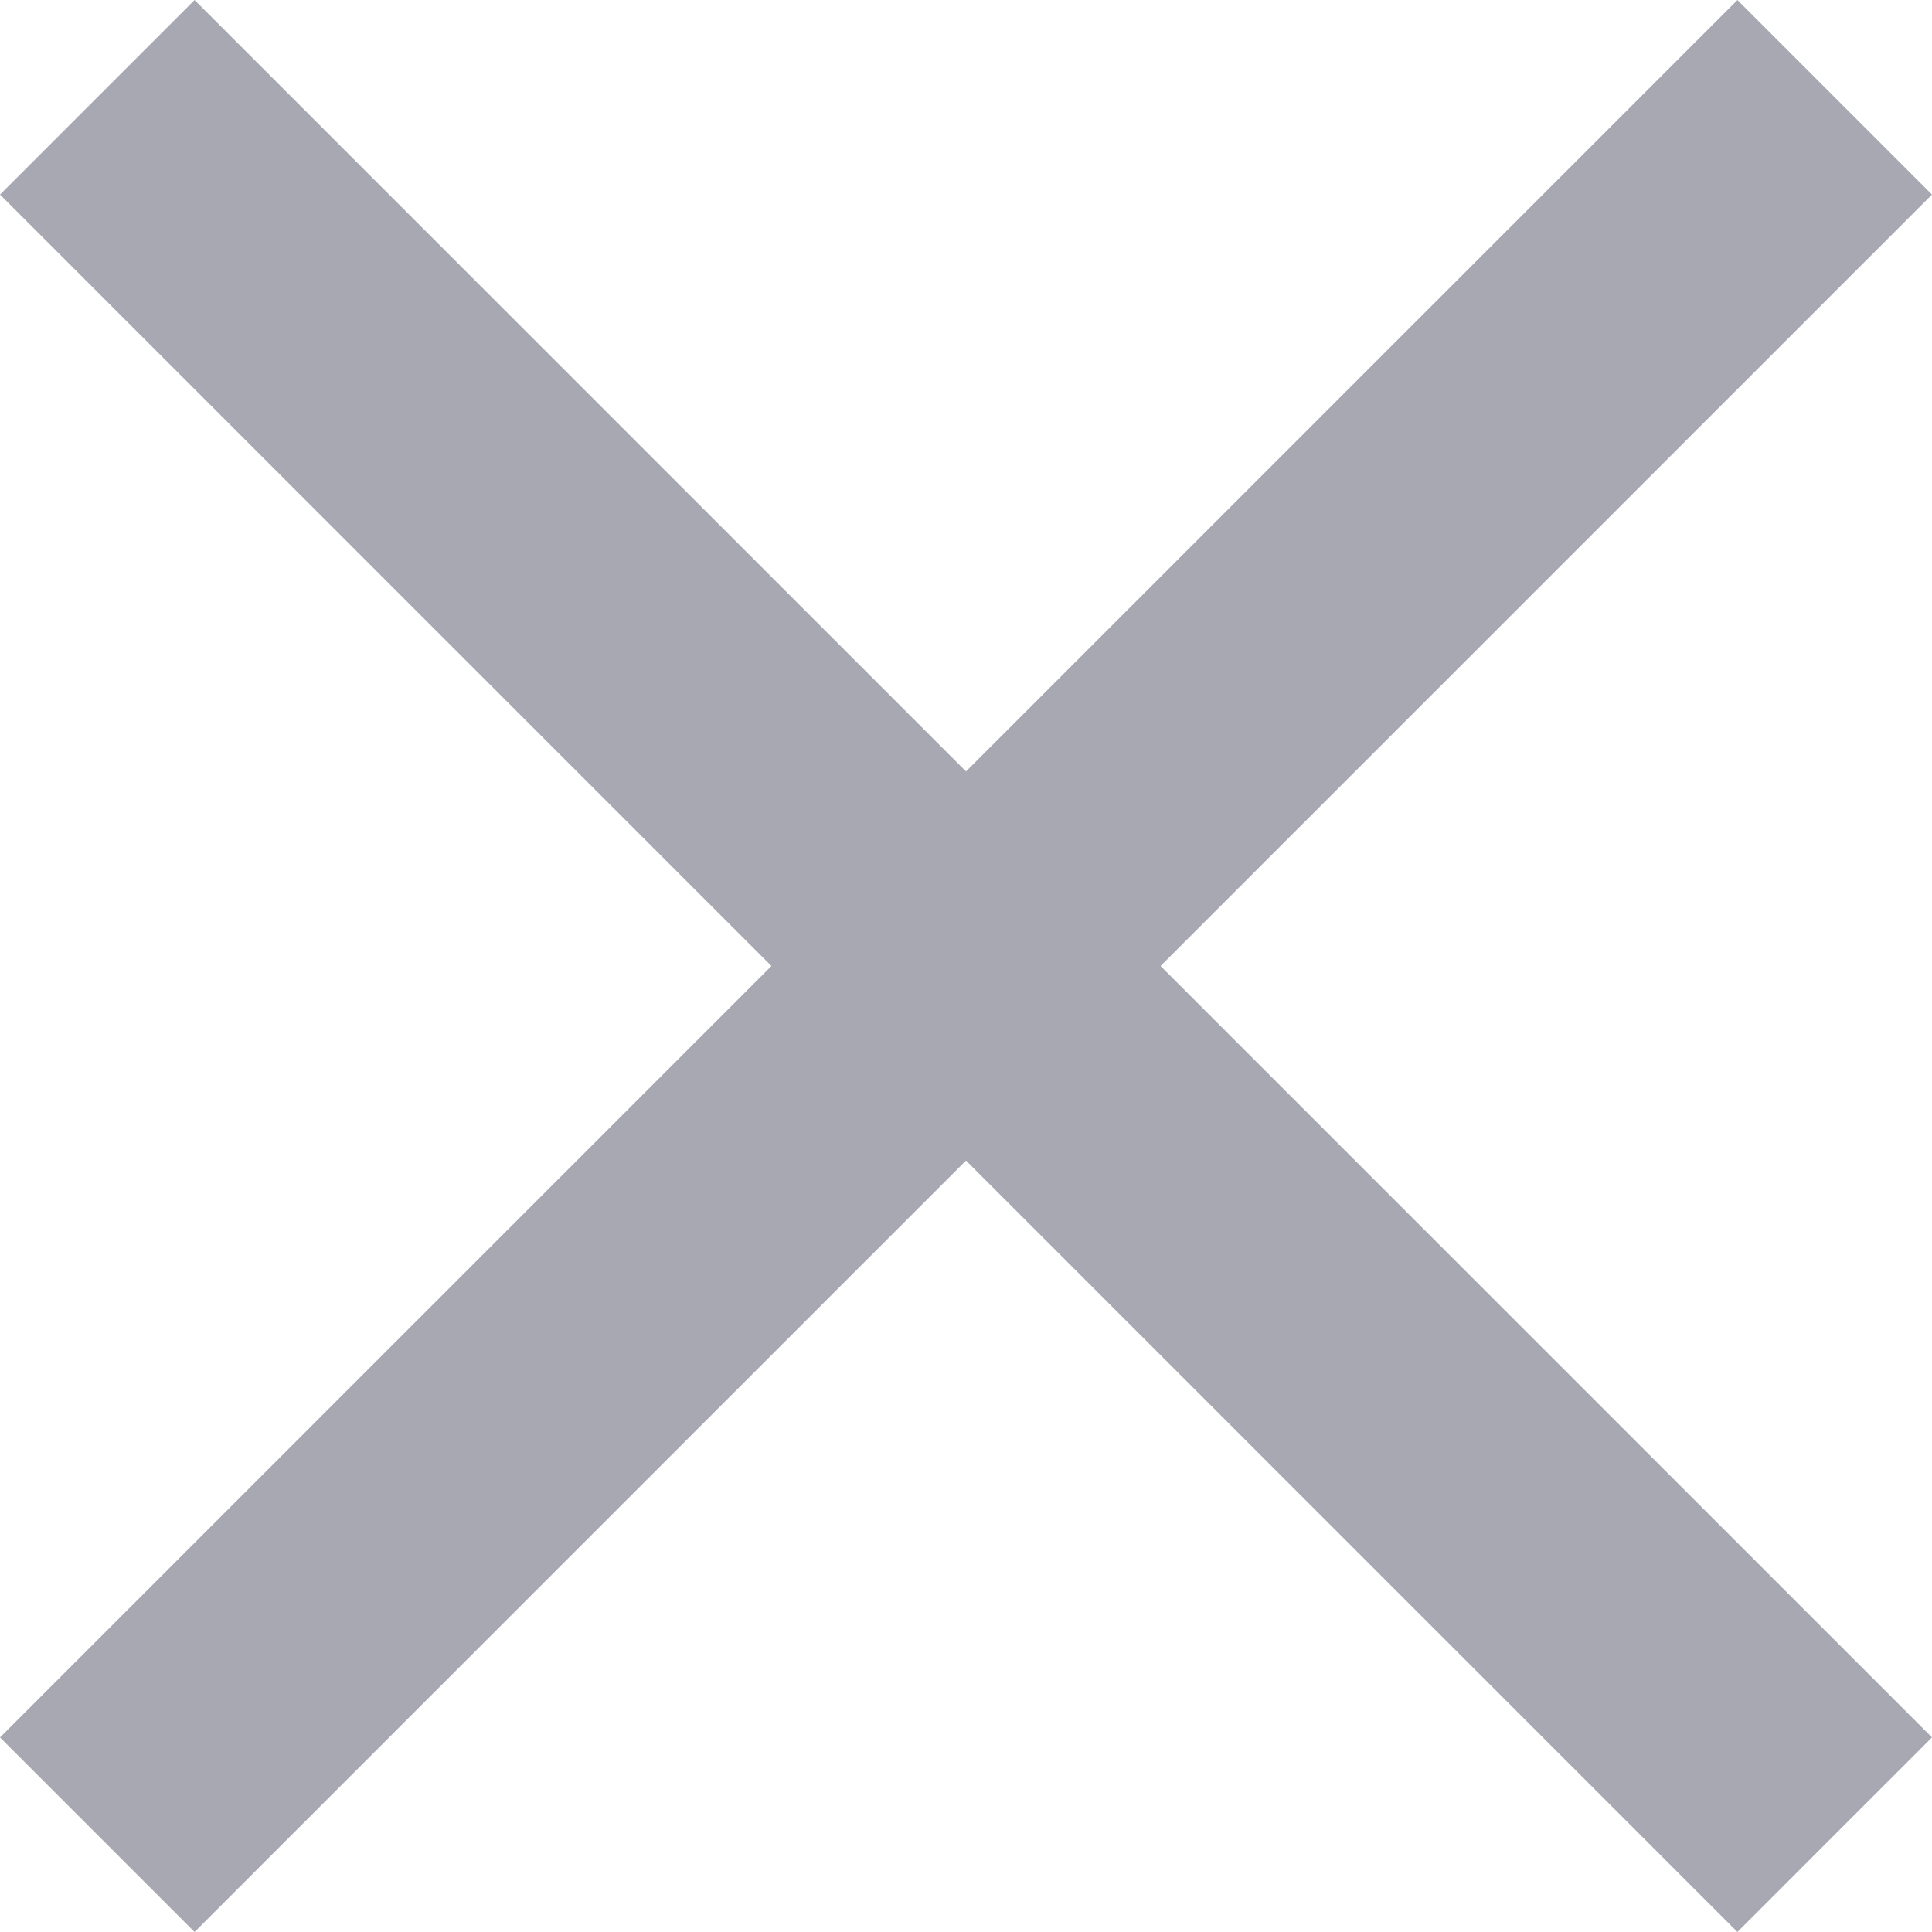
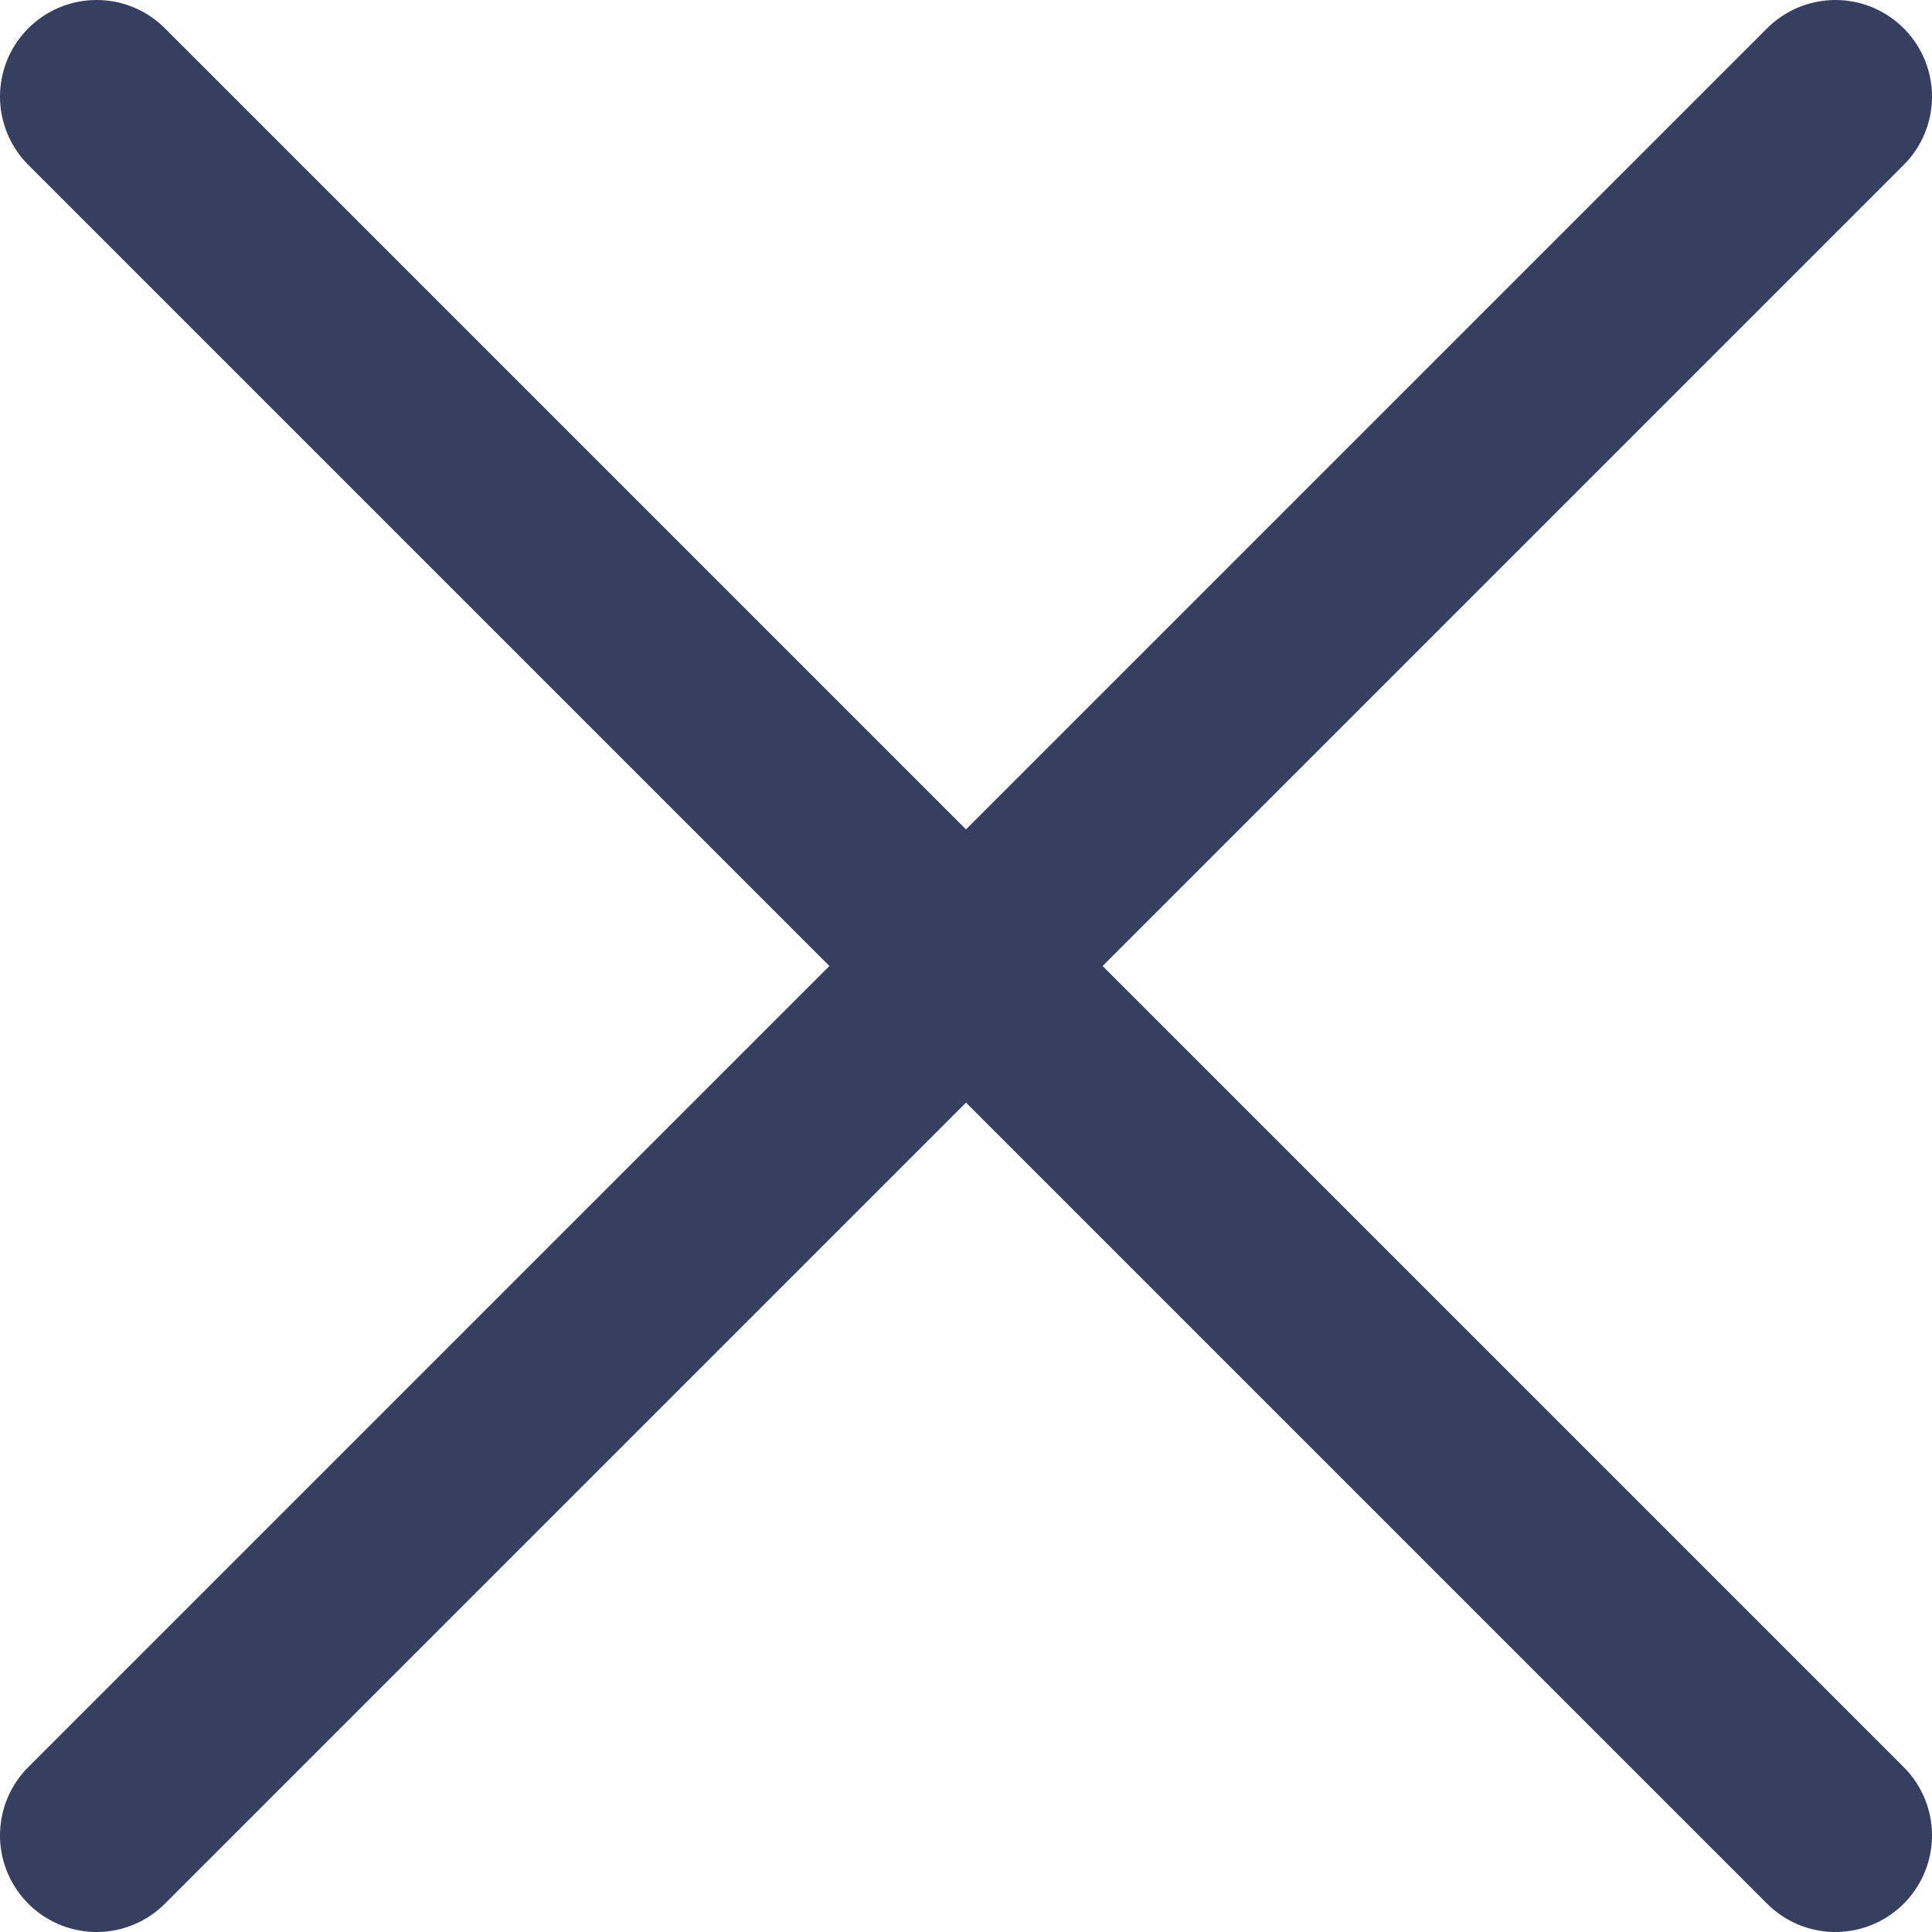
- <svg xmlns="http://www.w3.org/2000/svg" width="14" height="14" viewBox="0 0 14 14" fill="none">
-   <path d="M14 1.41L12.59 0L7 5.59L1.41 0L0 1.41L5.59 7L0 12.59L1.41 14L7 8.41L12.59 14L14 12.59L8.41 7L14 1.41Z" fill="#A8A8B3" />
+ <svg xmlns="http://www.w3.org/2000/svg" width="20" height="20" viewBox="0 0 20 20" fill="none">
+   <path d="M19 1L1 19" stroke="#363F5F" stroke-width="2" stroke-linecap="round" stroke-linejoin="round" />
+   <path d="M1 1L19 19" stroke="#363F5F" stroke-width="2" stroke-linecap="round" stroke-linejoin="round" />
</svg>
